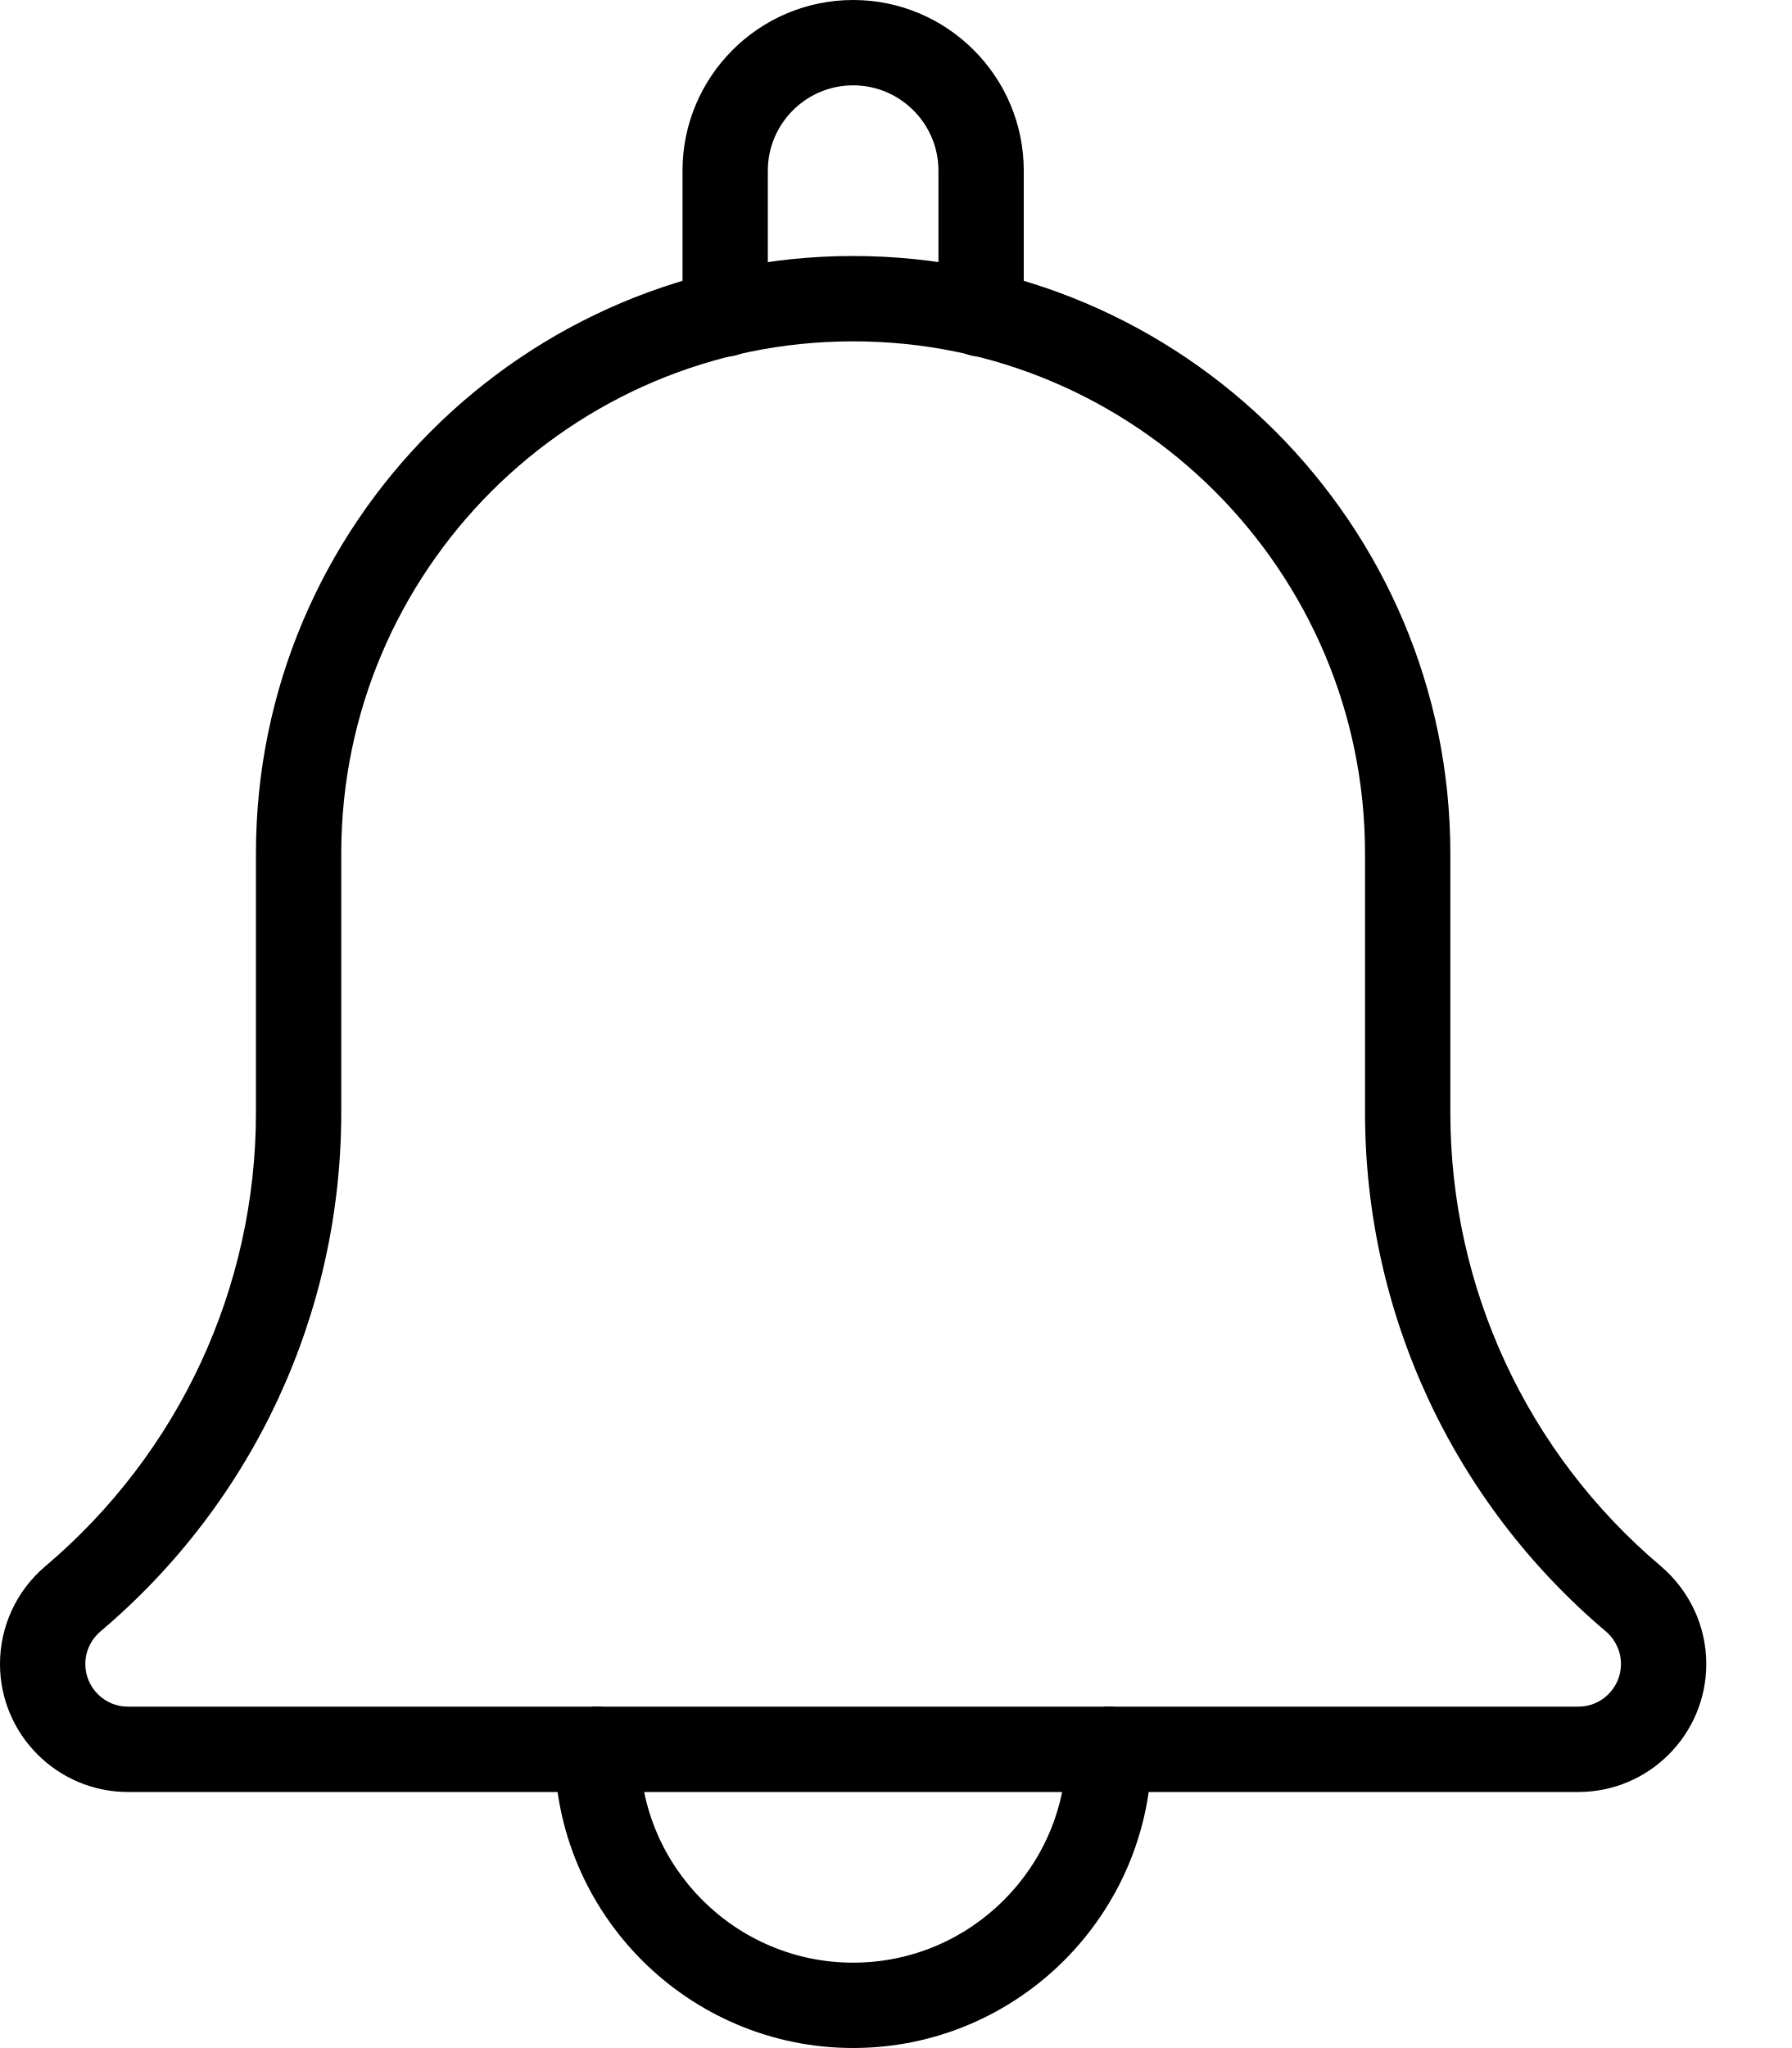
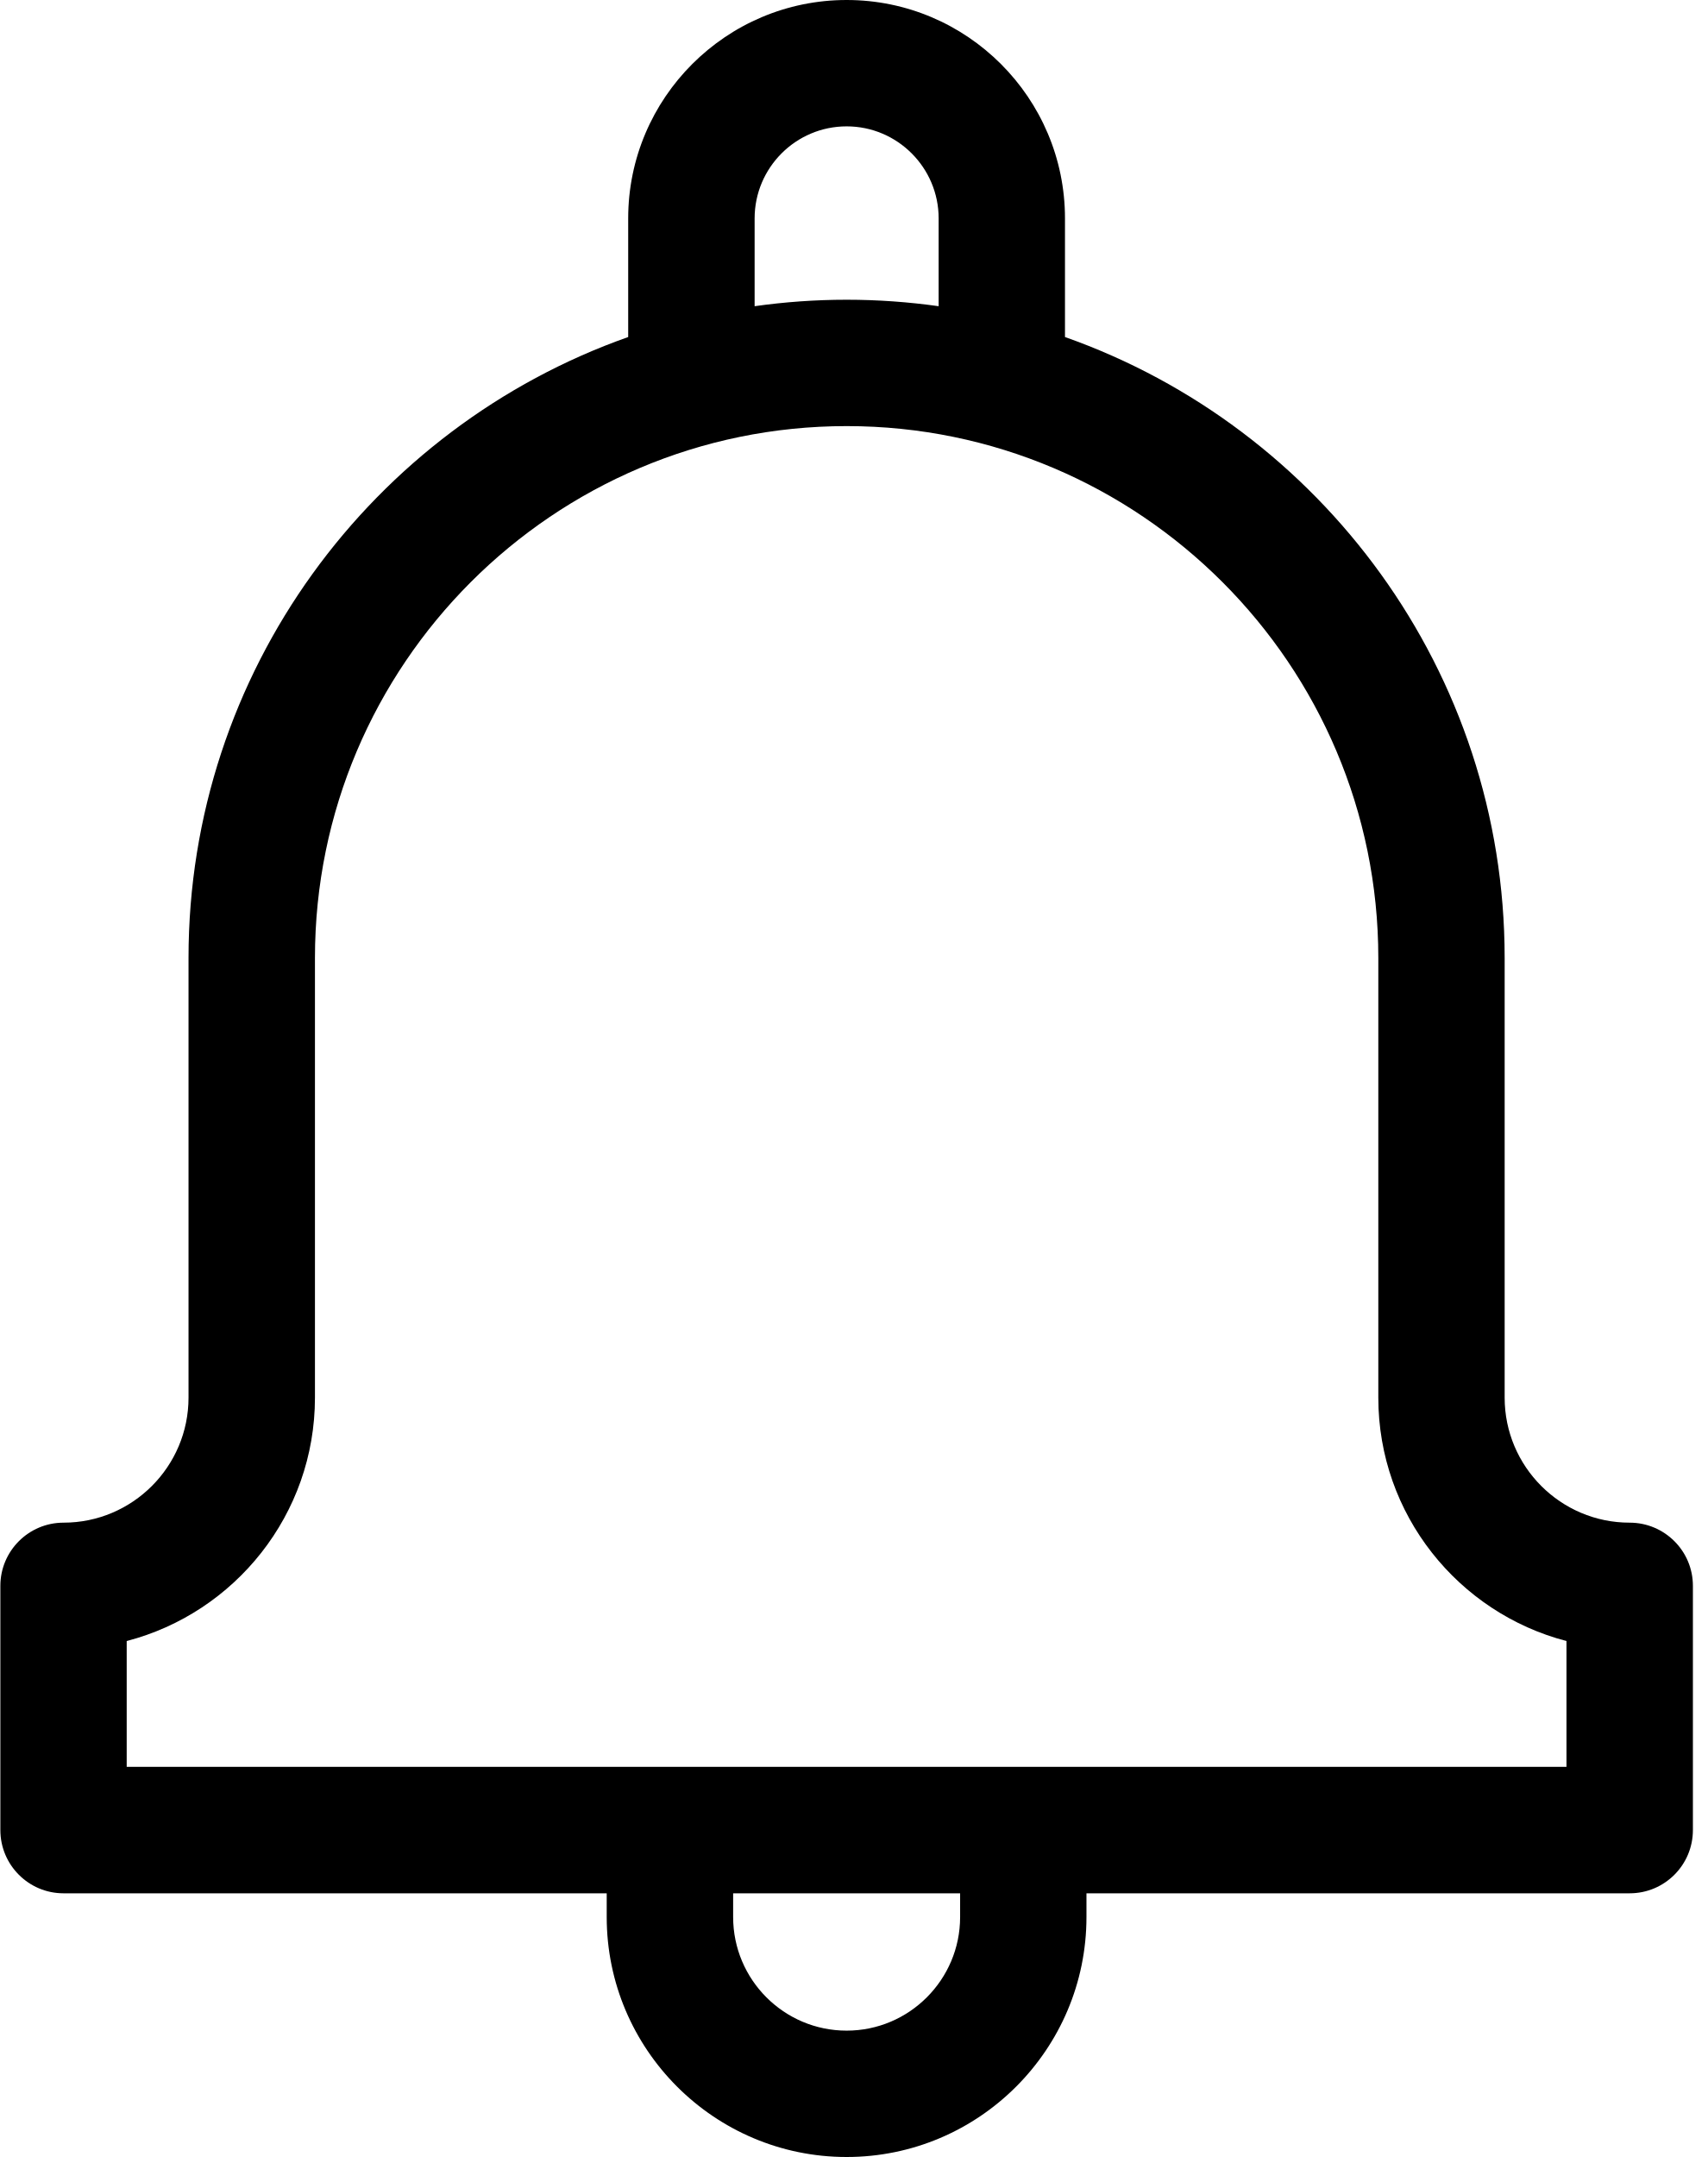
- <svg xmlns="http://www.w3.org/2000/svg" width="21px" height="24px" viewBox="0 0 21 24" version="1.1">
+ <svg xmlns="http://www.w3.org/2000/svg" width="19px" height="24px" viewBox="0 0 19 24" version="1.1">
  <g id="Page-1" stroke="none" stroke-width="1" fill="none" fill-rule="evenodd">
-     <g id="bell" fill="#000000" fill-rule="nonzero">
-       <path d="M11.5,4.18 C11.224,4.18 11,3.956 11,3.68 L11,2 C11,1.449 10.551,1 10,1 C9.449,1 9,1.449 9,2 L9,3.68 C9,3.956 8.776,4.18 8.5,4.18 C8.224,4.18 8,3.957 8,3.68 L8,2 C8,0.897 8.897,-3.33066907e-16 10,-3.33066907e-16 C11.103,-3.33066907e-16 12,0.897 12,2 L12,3.68 C12,3.957 11.776,4.18 11.5,4.18 Z" id="Path" />
-       <path d="M10,24 C8.07,24 6.5,22.43 6.5,20.5 C6.5,20.224 6.724,20 7,20 C7.276,20 7.5,20.224 7.5,20.5 C7.5,21.878 8.622,23 10,23 C11.378,23 12.5,21.878 12.5,20.5 C12.5,20.224 12.724,20 13,20 C13.276,20 13.5,20.224 13.5,20.5 C13.5,22.43 11.93,24 10,24 Z" id="Path" />
-       <path d="M18.5,21 L1.5,21 C0.673,21 0,20.327 0,19.5 C0,19.061 0.191,18.646 0.525,18.36 C2.101,17.028 3,15.09 3,13.038 L3,10 C3,6.14 6.14,3 10,3 C13.86,3 17,6.14 17,10 L17,13.038 C17,15.091 17.899,17.028 19.467,18.353 C19.809,18.646 20,19.061 20,19.5 C20,20.327 19.328,21 18.5,21 Z M10,4 C6.691,4 4,6.691 4,10 L4,13.038 C4,15.386 2.972,17.601 1.179,19.117 C1.064,19.215 1,19.354 1,19.5 C1,19.776 1.224,20 1.5,20 L18.5,20 C18.776,20 19,19.776 19,19.5 C19,19.354 18.936,19.215 18.825,19.12 C17.029,17.601 16,15.385 16,13.038 L16,10 C16,6.691 13.309,4 10,4 Z" id="Shape" />
+     <g id="notification" fill="#000000" fill-rule="nonzero">
+       <path d="M18.136,16.942 C17.369,16.942 16.745,16.318 16.745,15.551 L16.745,10.659 C16.745,7.472 14.699,4.755 11.852,3.75 L11.852,2.43 C11.852,1.09 10.762,-1.33226763e-15 9.422,-1.33226763e-15 C8.082,-1.33226763e-15 6.991,1.09 6.991,2.43 L6.991,3.75 C4.144,4.755 2.098,7.472 2.098,10.659 L2.098,15.551 C2.098,16.318 1.474,16.942 0.707,16.942 C0.319,16.942 0.004,17.257 0.004,17.645 L0.004,20.362 C0.004,20.751 0.319,21.066 0.707,21.066 L6.752,21.066 L6.752,21.33 C6.752,22.802 7.95,24 9.422,24 C10.894,24 12.091,22.802 12.091,21.33 L12.091,21.066 L18.136,21.066 C18.525,21.066 18.84,20.751 18.84,20.362 L18.84,17.645 C18.84,17.257 18.525,16.942 18.136,16.942 L18.136,16.942 Z M8.398,2.43 C8.398,1.866 8.857,1.406 9.422,1.406 C9.987,1.406 10.446,1.866 10.446,2.43 L10.446,3.407 C10.111,3.36 9.769,3.335 9.422,3.335 C9.074,3.335 8.732,3.36 8.398,3.407 L8.398,2.43 Z M10.685,21.33 C10.685,22.027 10.118,22.594 9.422,22.594 C8.725,22.594 8.159,22.027 8.159,21.33 L8.159,21.066 L10.685,21.066 L10.685,21.33 Z M17.433,19.659 L1.41,19.659 L1.41,18.259 C2.614,17.946 3.505,16.851 3.505,15.551 L3.505,10.659 C3.505,7.396 6.159,4.741 9.422,4.741 C12.685,4.741 15.339,7.396 15.339,10.659 L15.339,15.551 C15.339,16.851 16.23,17.946 17.433,18.259 L17.433,19.659 Z" id="Shape" />
    </g>
  </g>
</svg>
